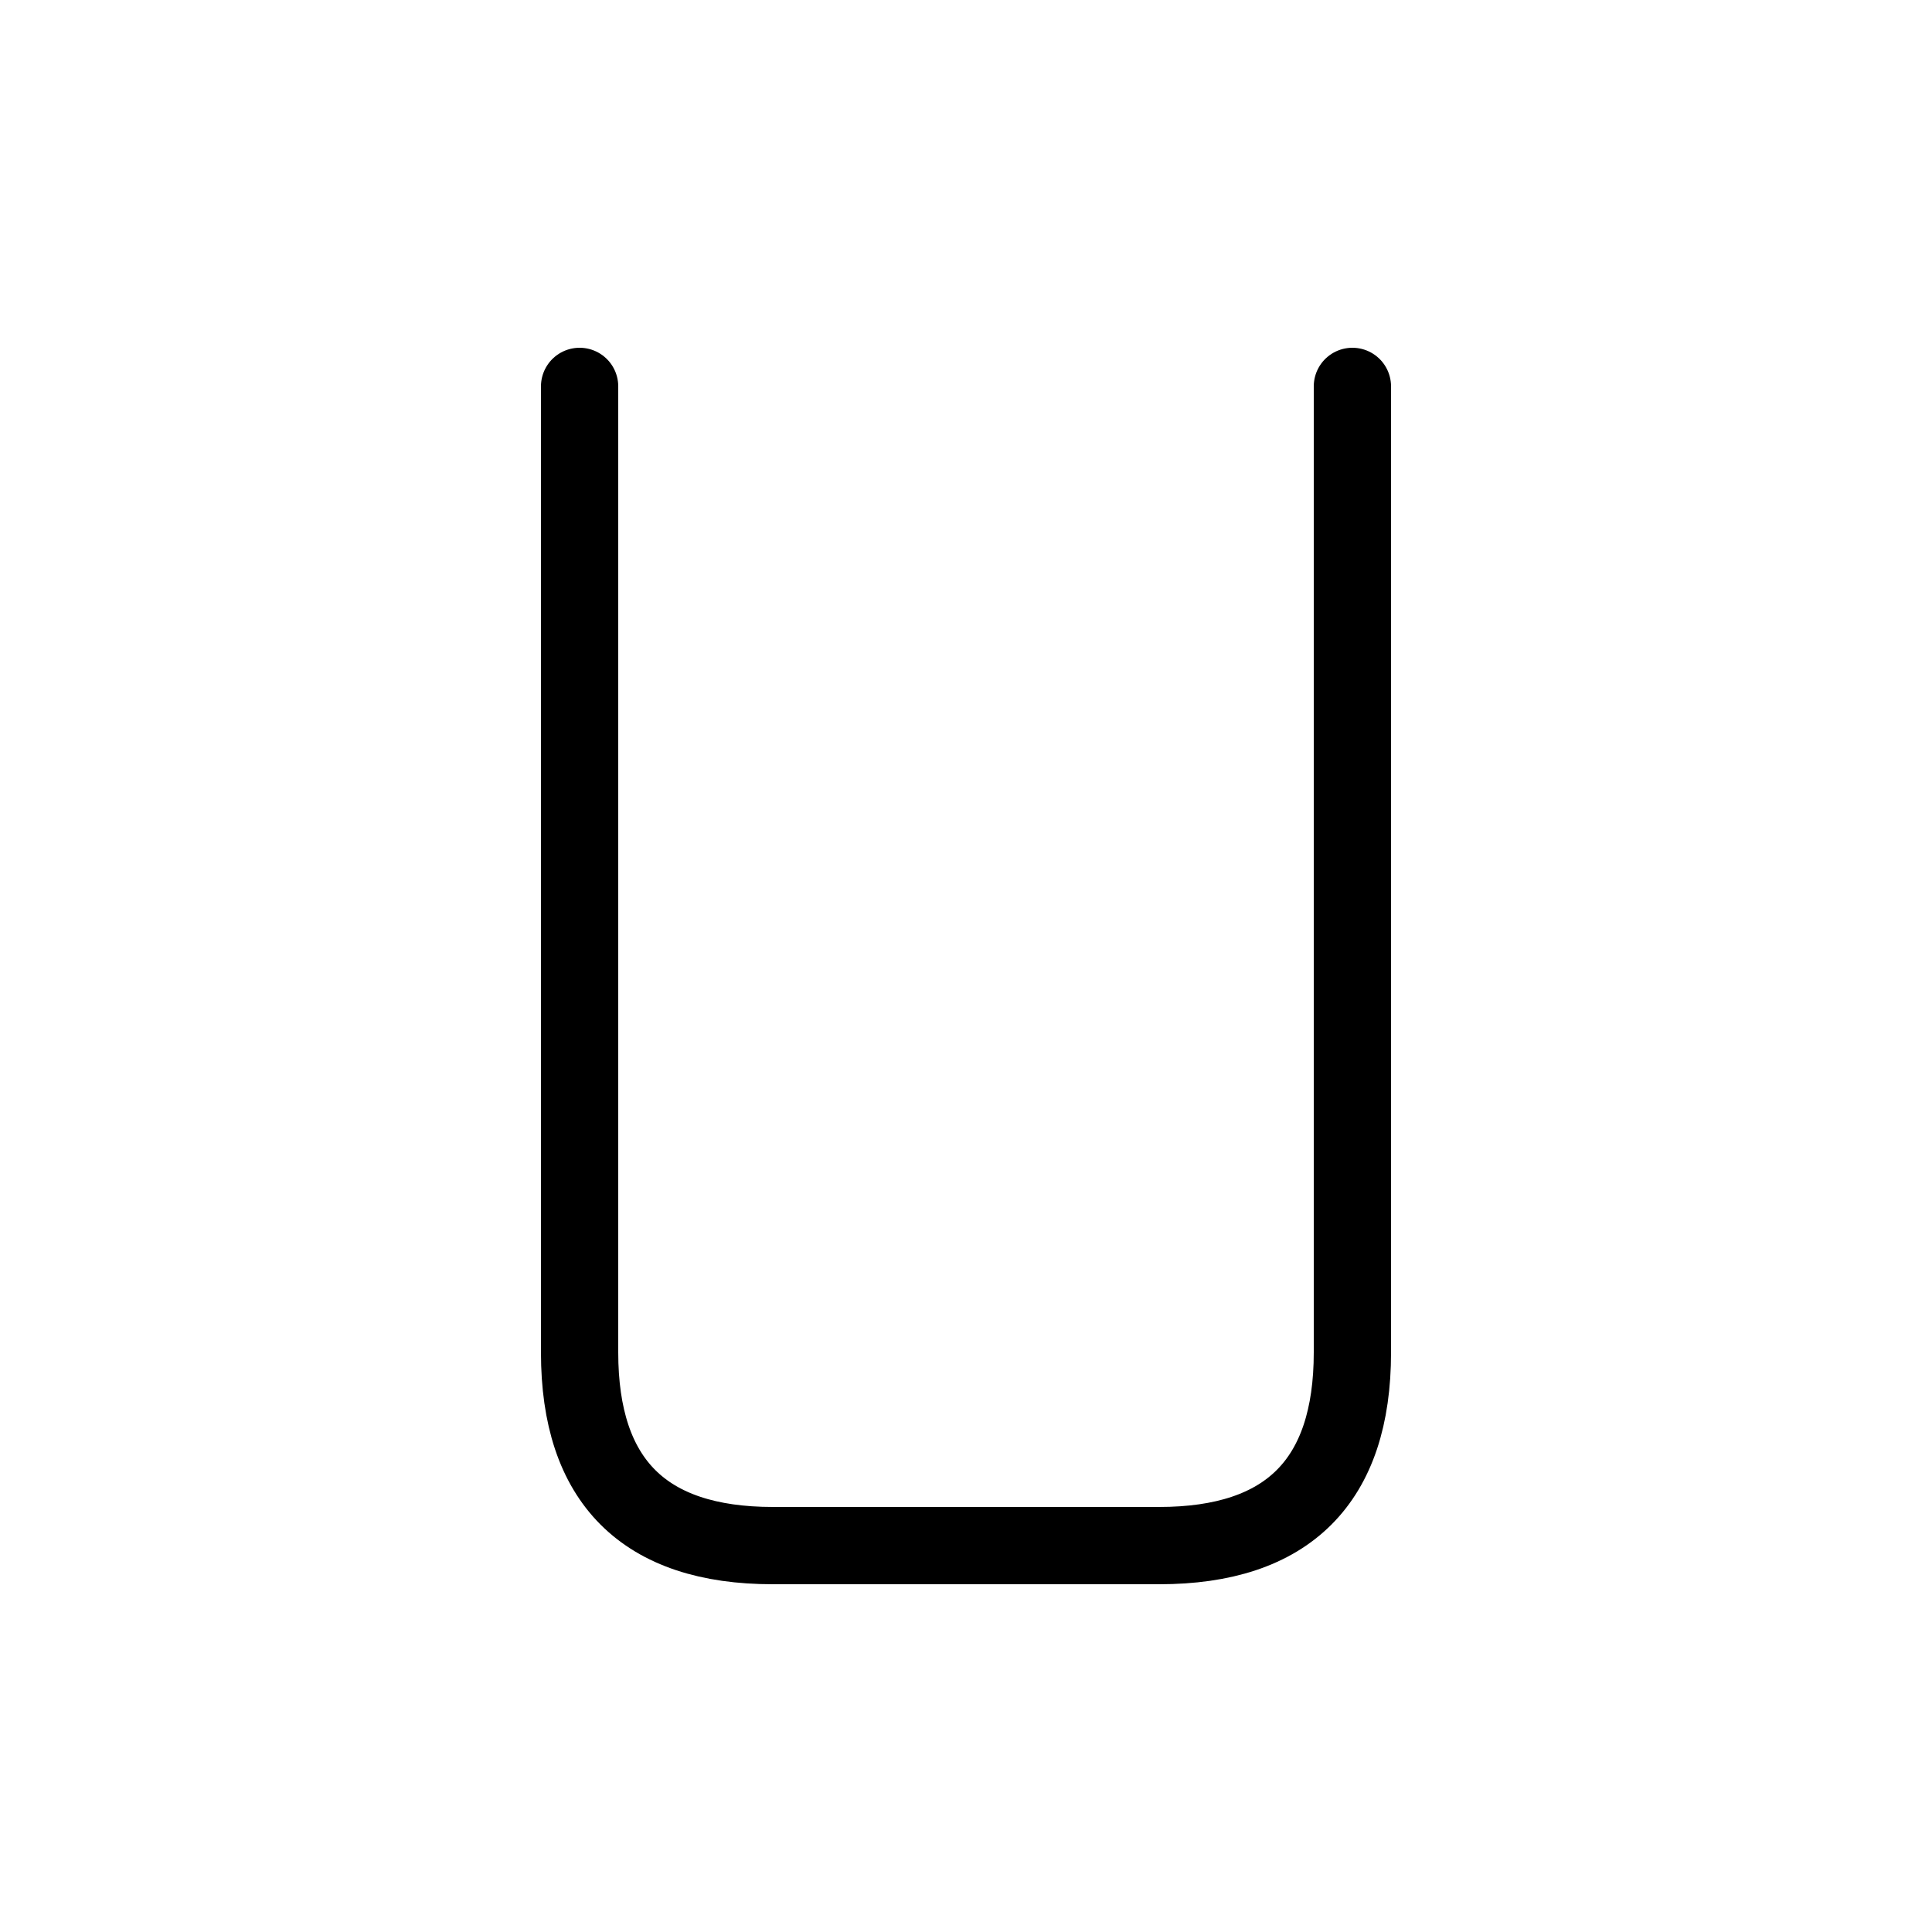
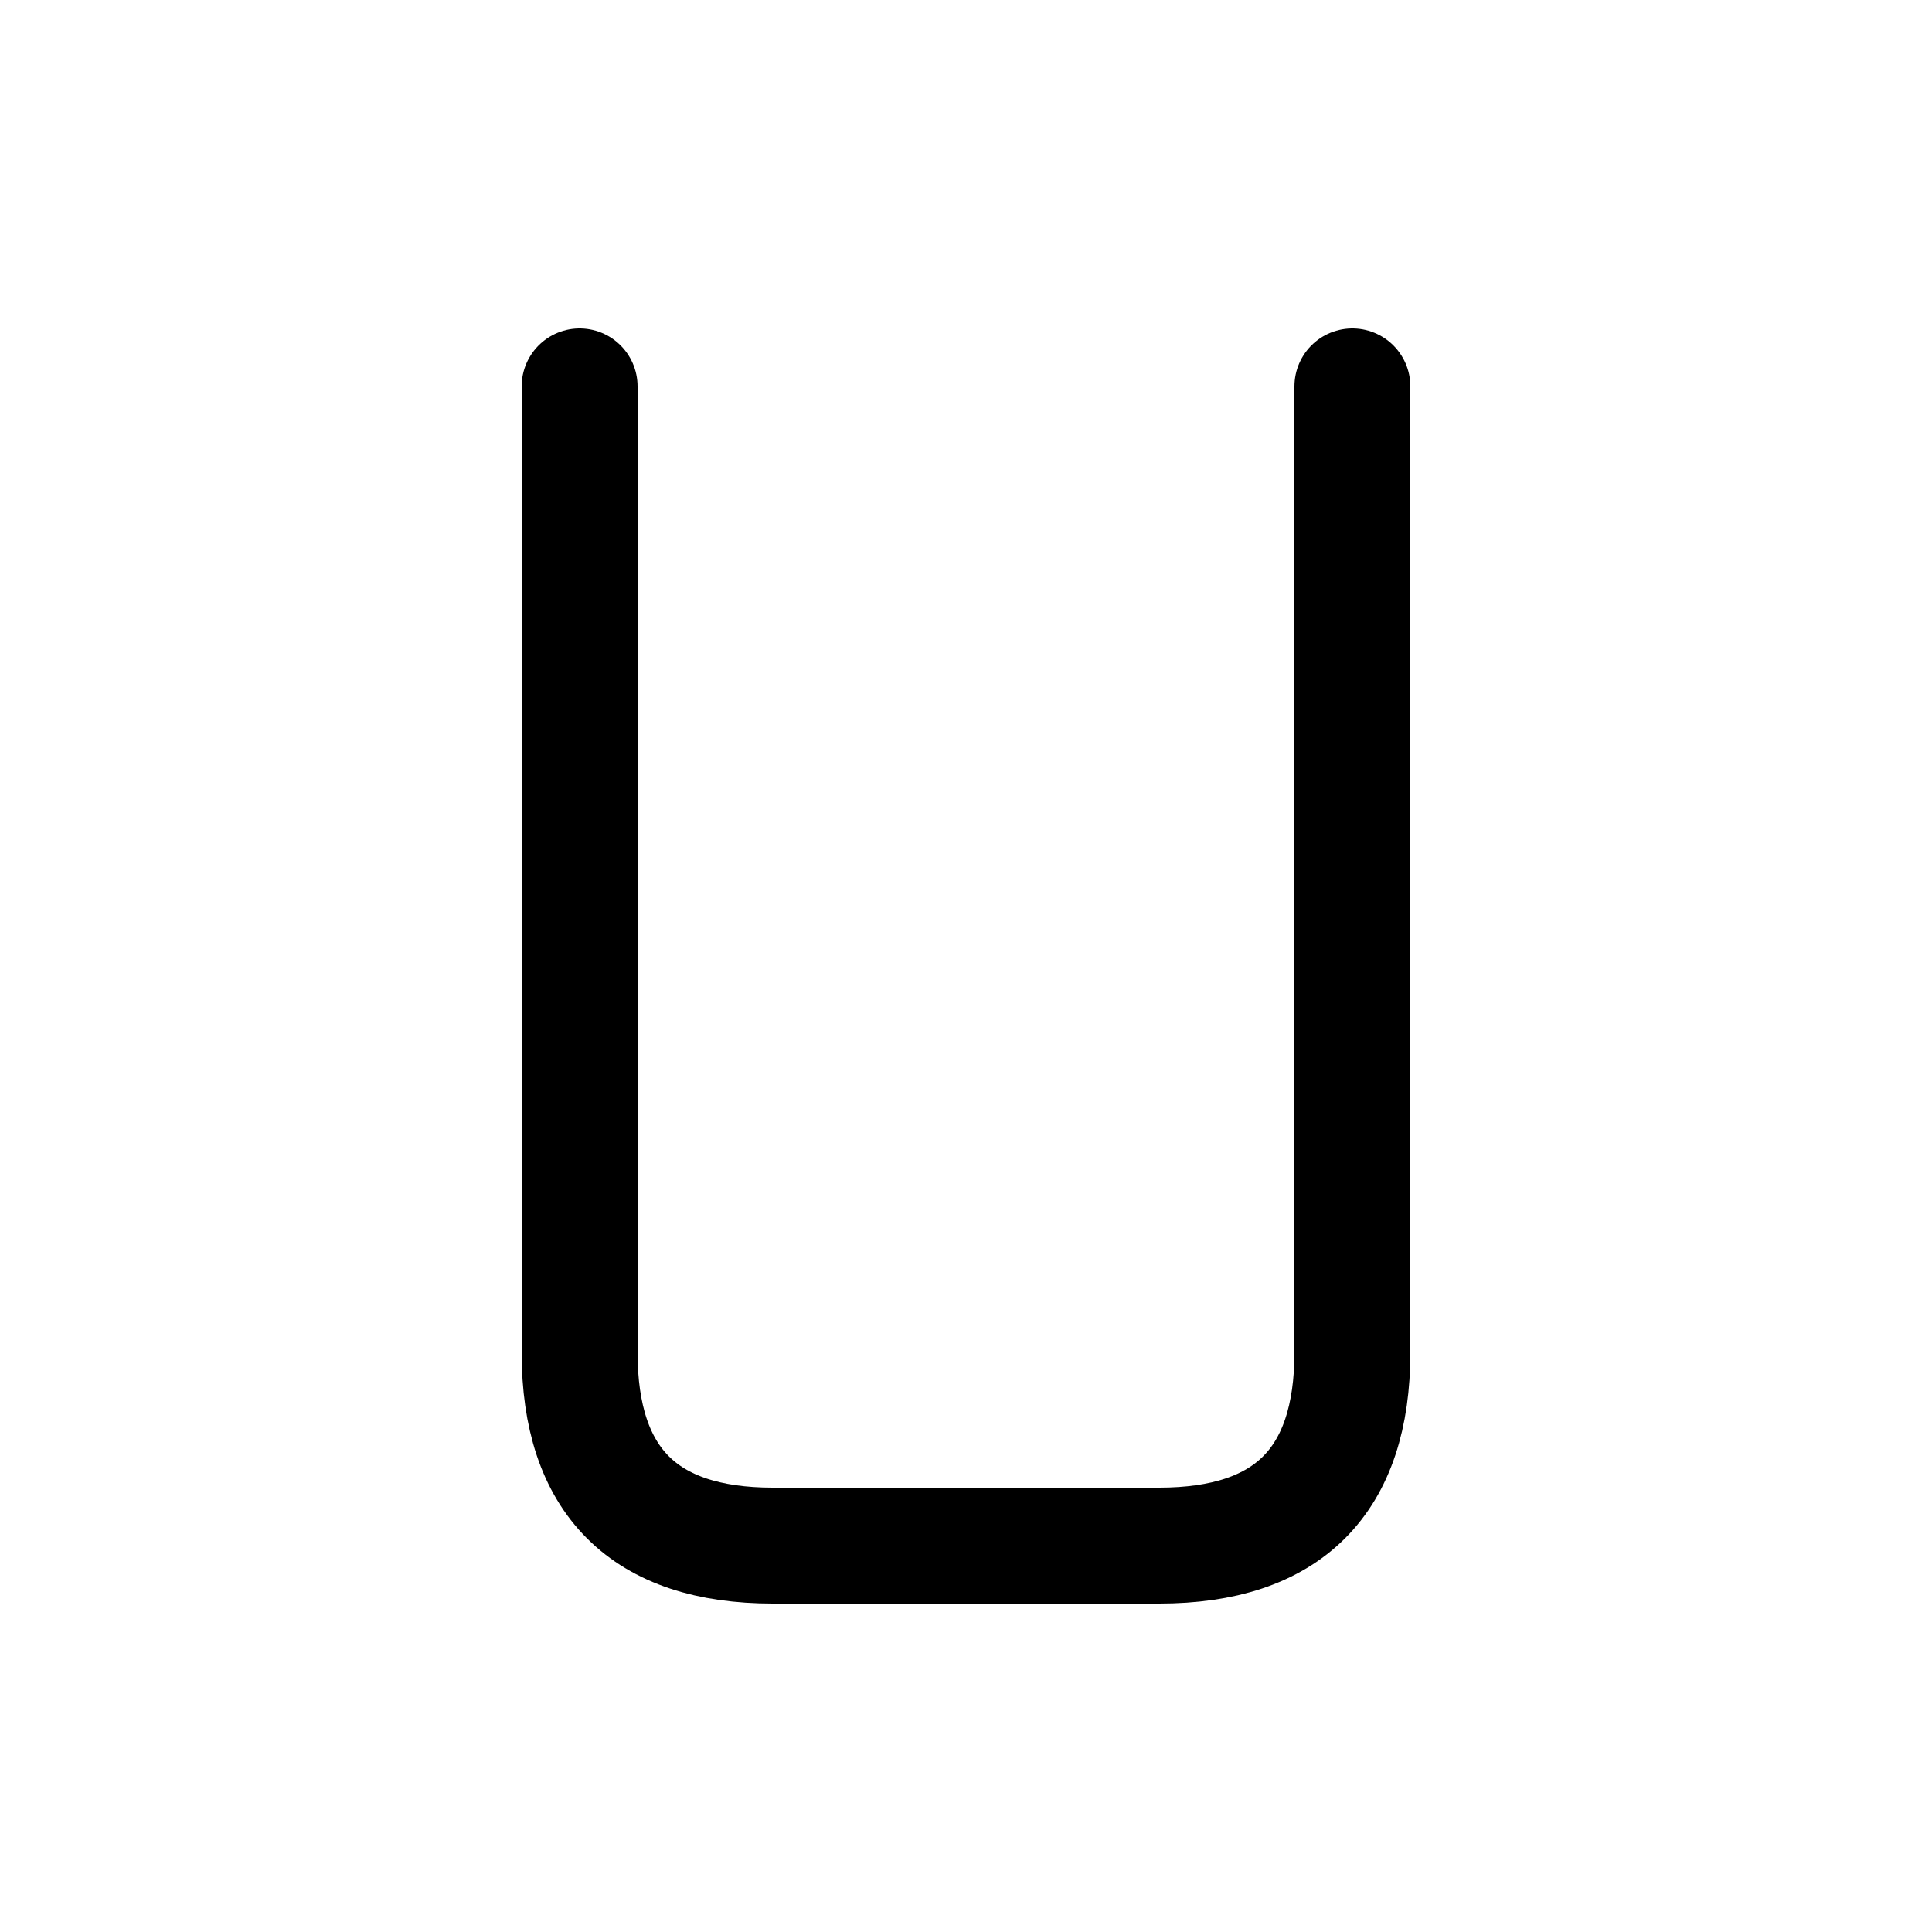
<svg xmlns="http://www.w3.org/2000/svg" width="100" height="100" viewBox="0 0 100 100">
-   <path d="M 30,20 L 30,70 Q 30,80 40,80 L 60,80 Q 70,80 70,70 L 70,20" fill="none" stroke="black" stroke-width="4" stroke-linecap="round" />
+   <path d="M 30,20            L 30,70            Q 30,80 40,80            L 60,80            Q 70,80 70,70            L 70,20" fill="none" stroke="black" stroke-width="6" stroke-linecap="round" stroke-linejoin="round" />
</svg>
